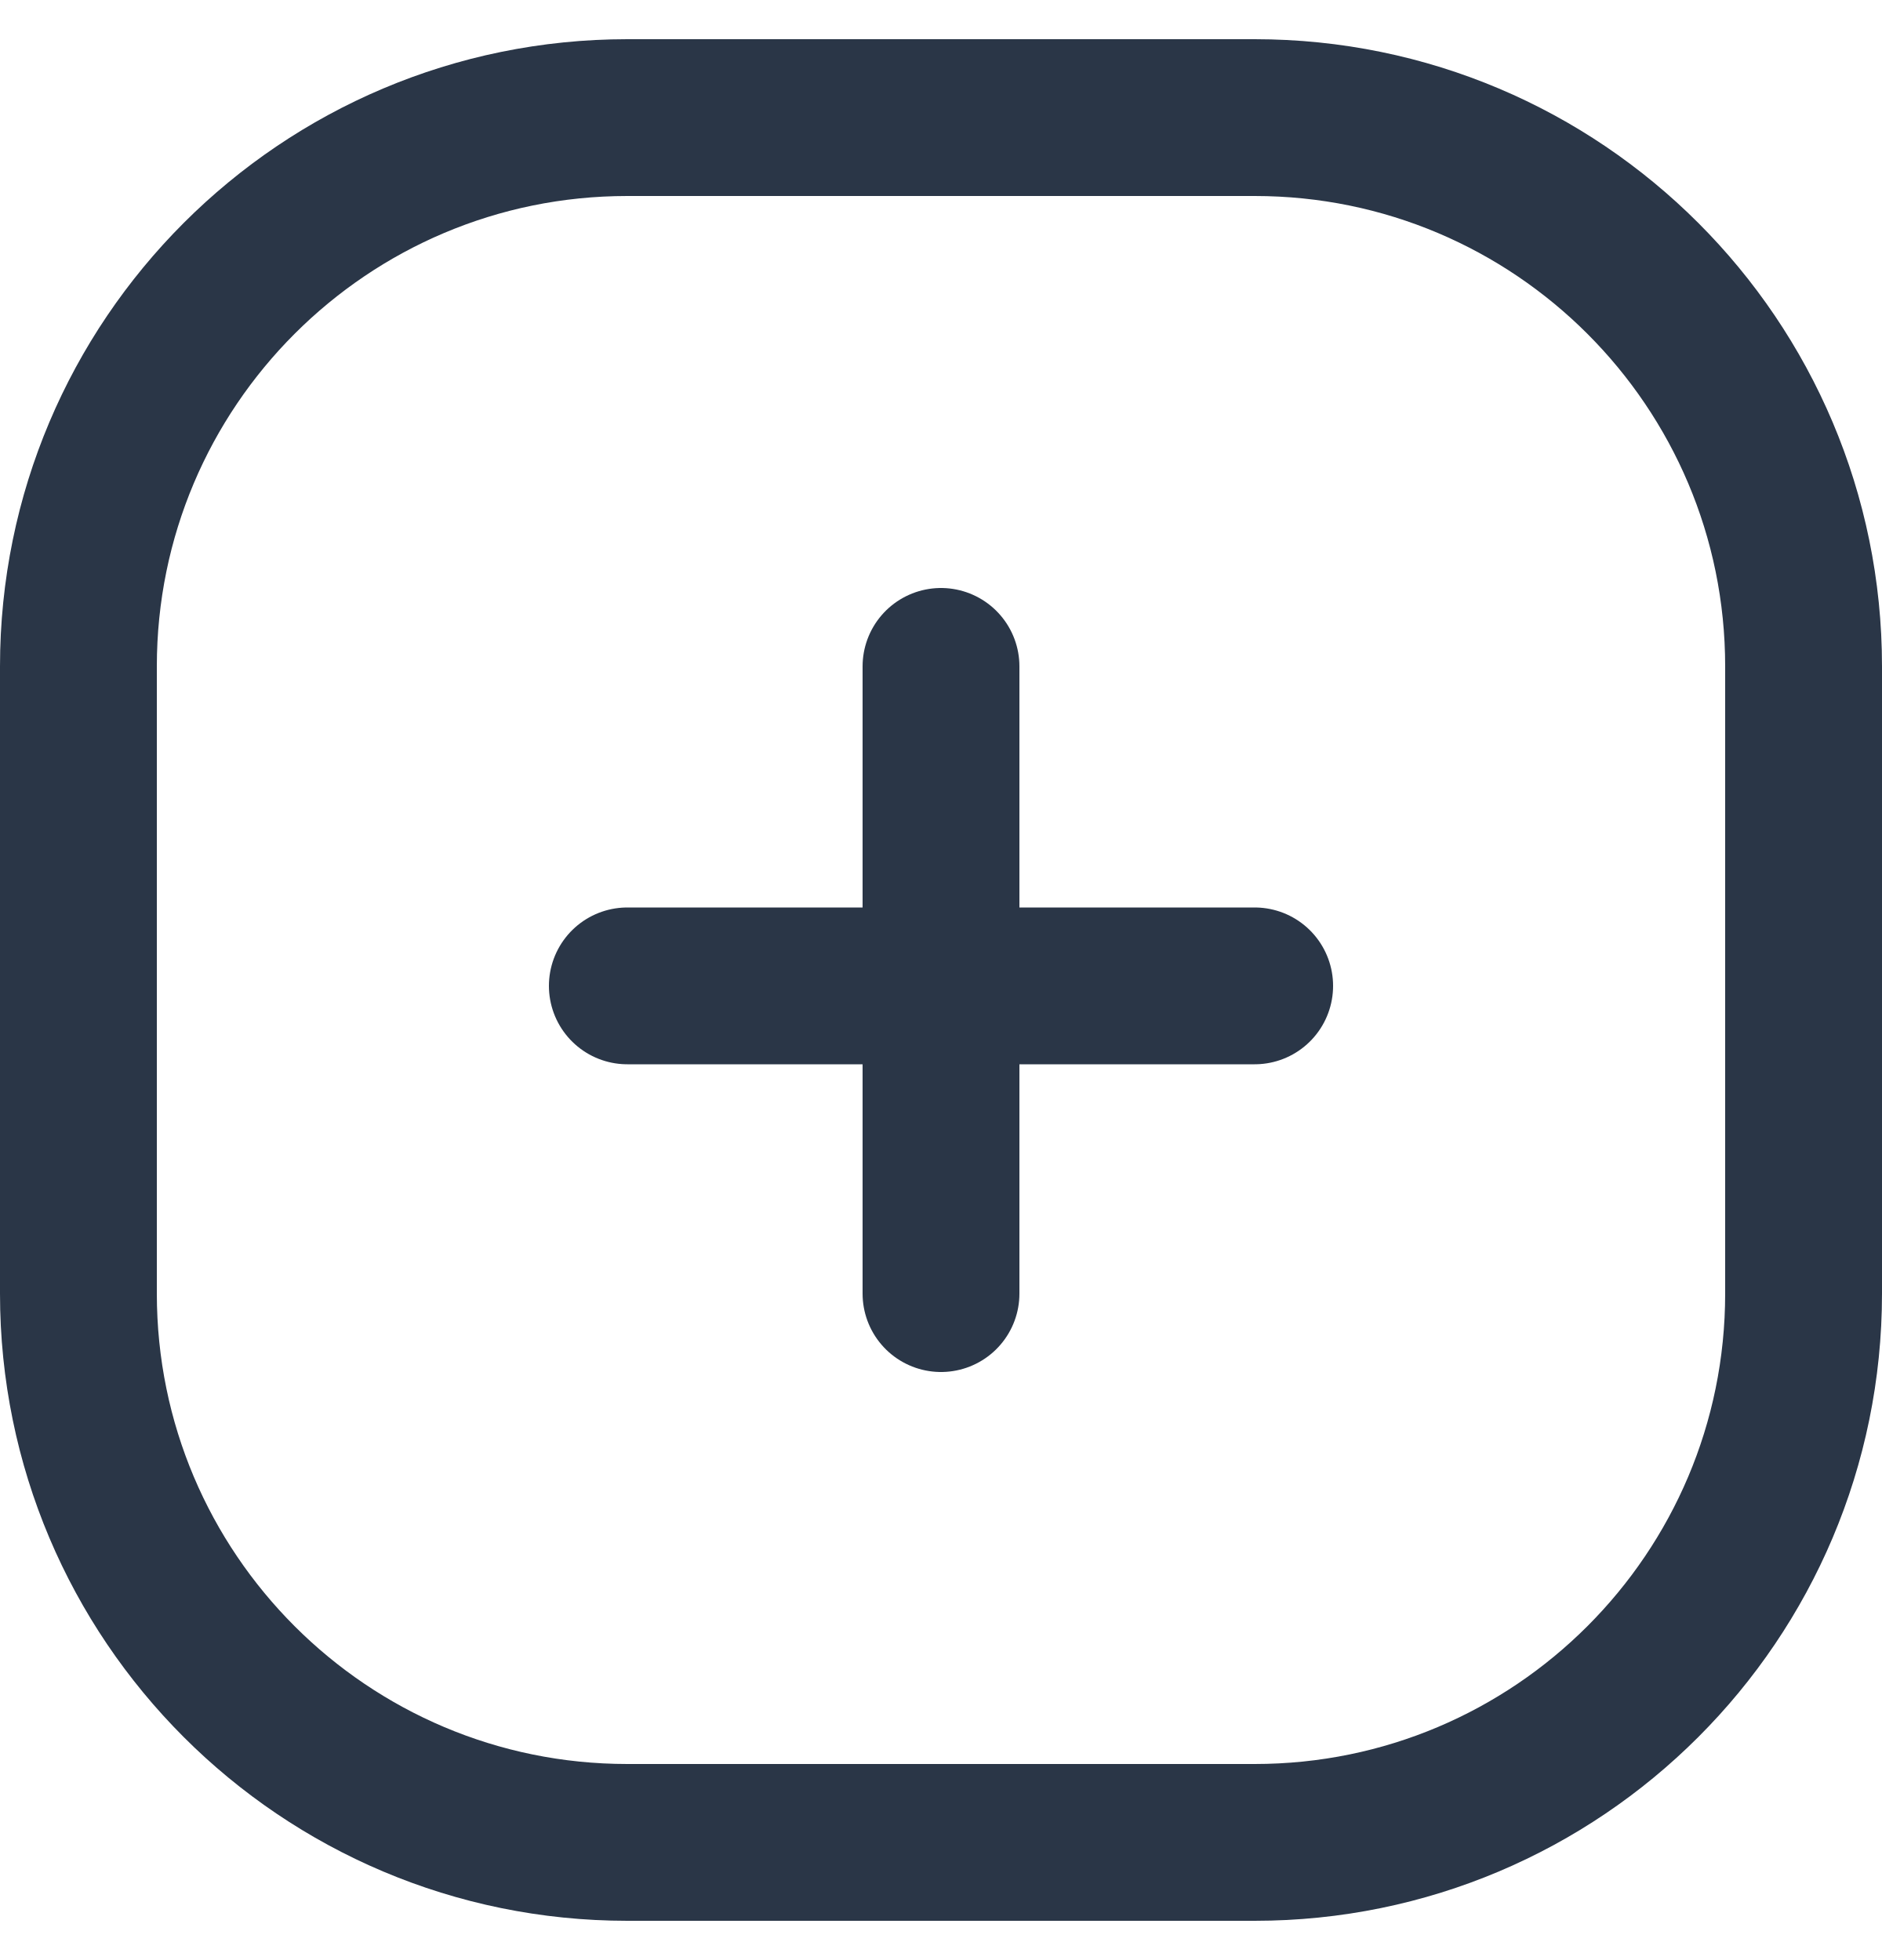
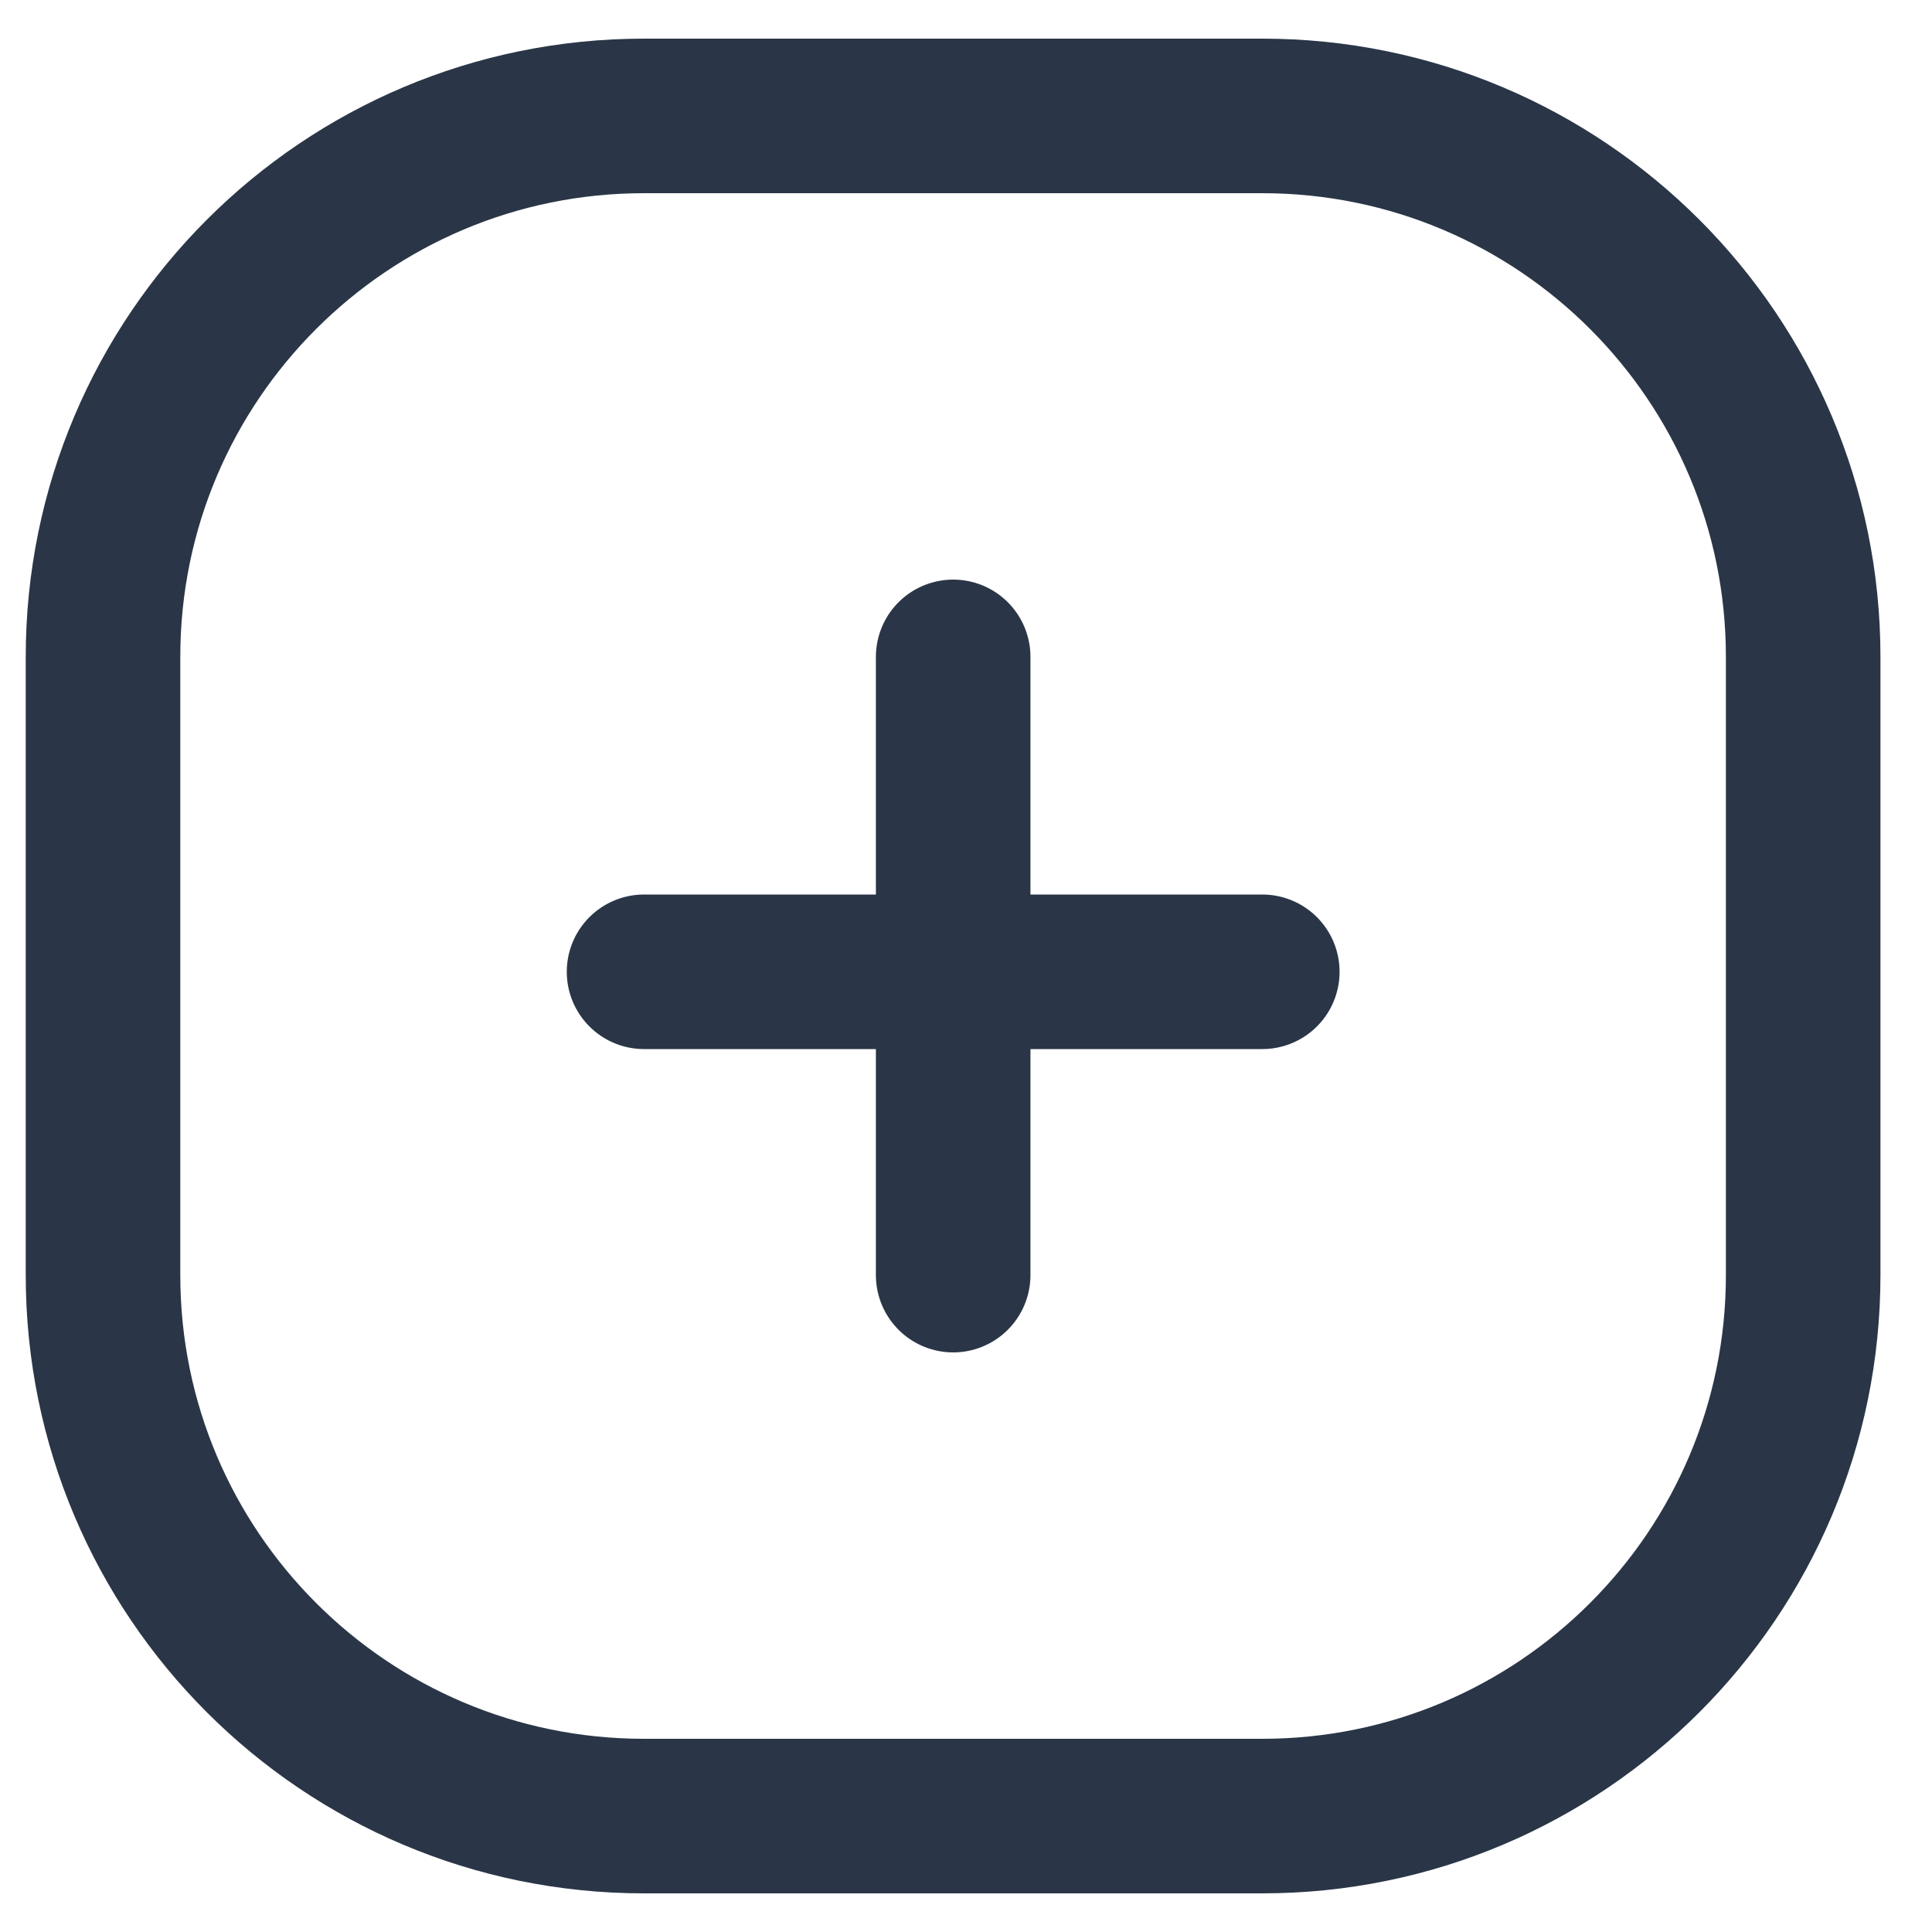
- <svg xmlns="http://www.w3.org/2000/svg" width="24" height="25" viewBox="0 0 24 25" fill="none">
-   <rect x="1" y="1.5" width="22" height="22" rx="7" stroke="#2A3647" stroke-width="2" />
-   <path d="M12 8.5V16.5" stroke="#2A3647" stroke-width="2" stroke-linecap="round" />
-   <path d="M16 12.575L8 12.575" stroke="#2A3647" stroke-width="2" stroke-linecap="round" />
+ <svg xmlns="http://www.w3.org/2000/svg" width="25" height="25" viewBox="0 0 25 25" fill="none">
+   <rect x="1.333" y="1.5" width="22" height="22" rx="7" stroke="#2A3647" stroke-width="2" />
+   <path d="M12.334 8.5V16.5" stroke="#2A3647" stroke-width="2" stroke-linecap="round" />
+   <path d="M16.334 12.575L8.334 12.575" stroke="#2A3647" stroke-width="2" stroke-linecap="round" />
</svg>
